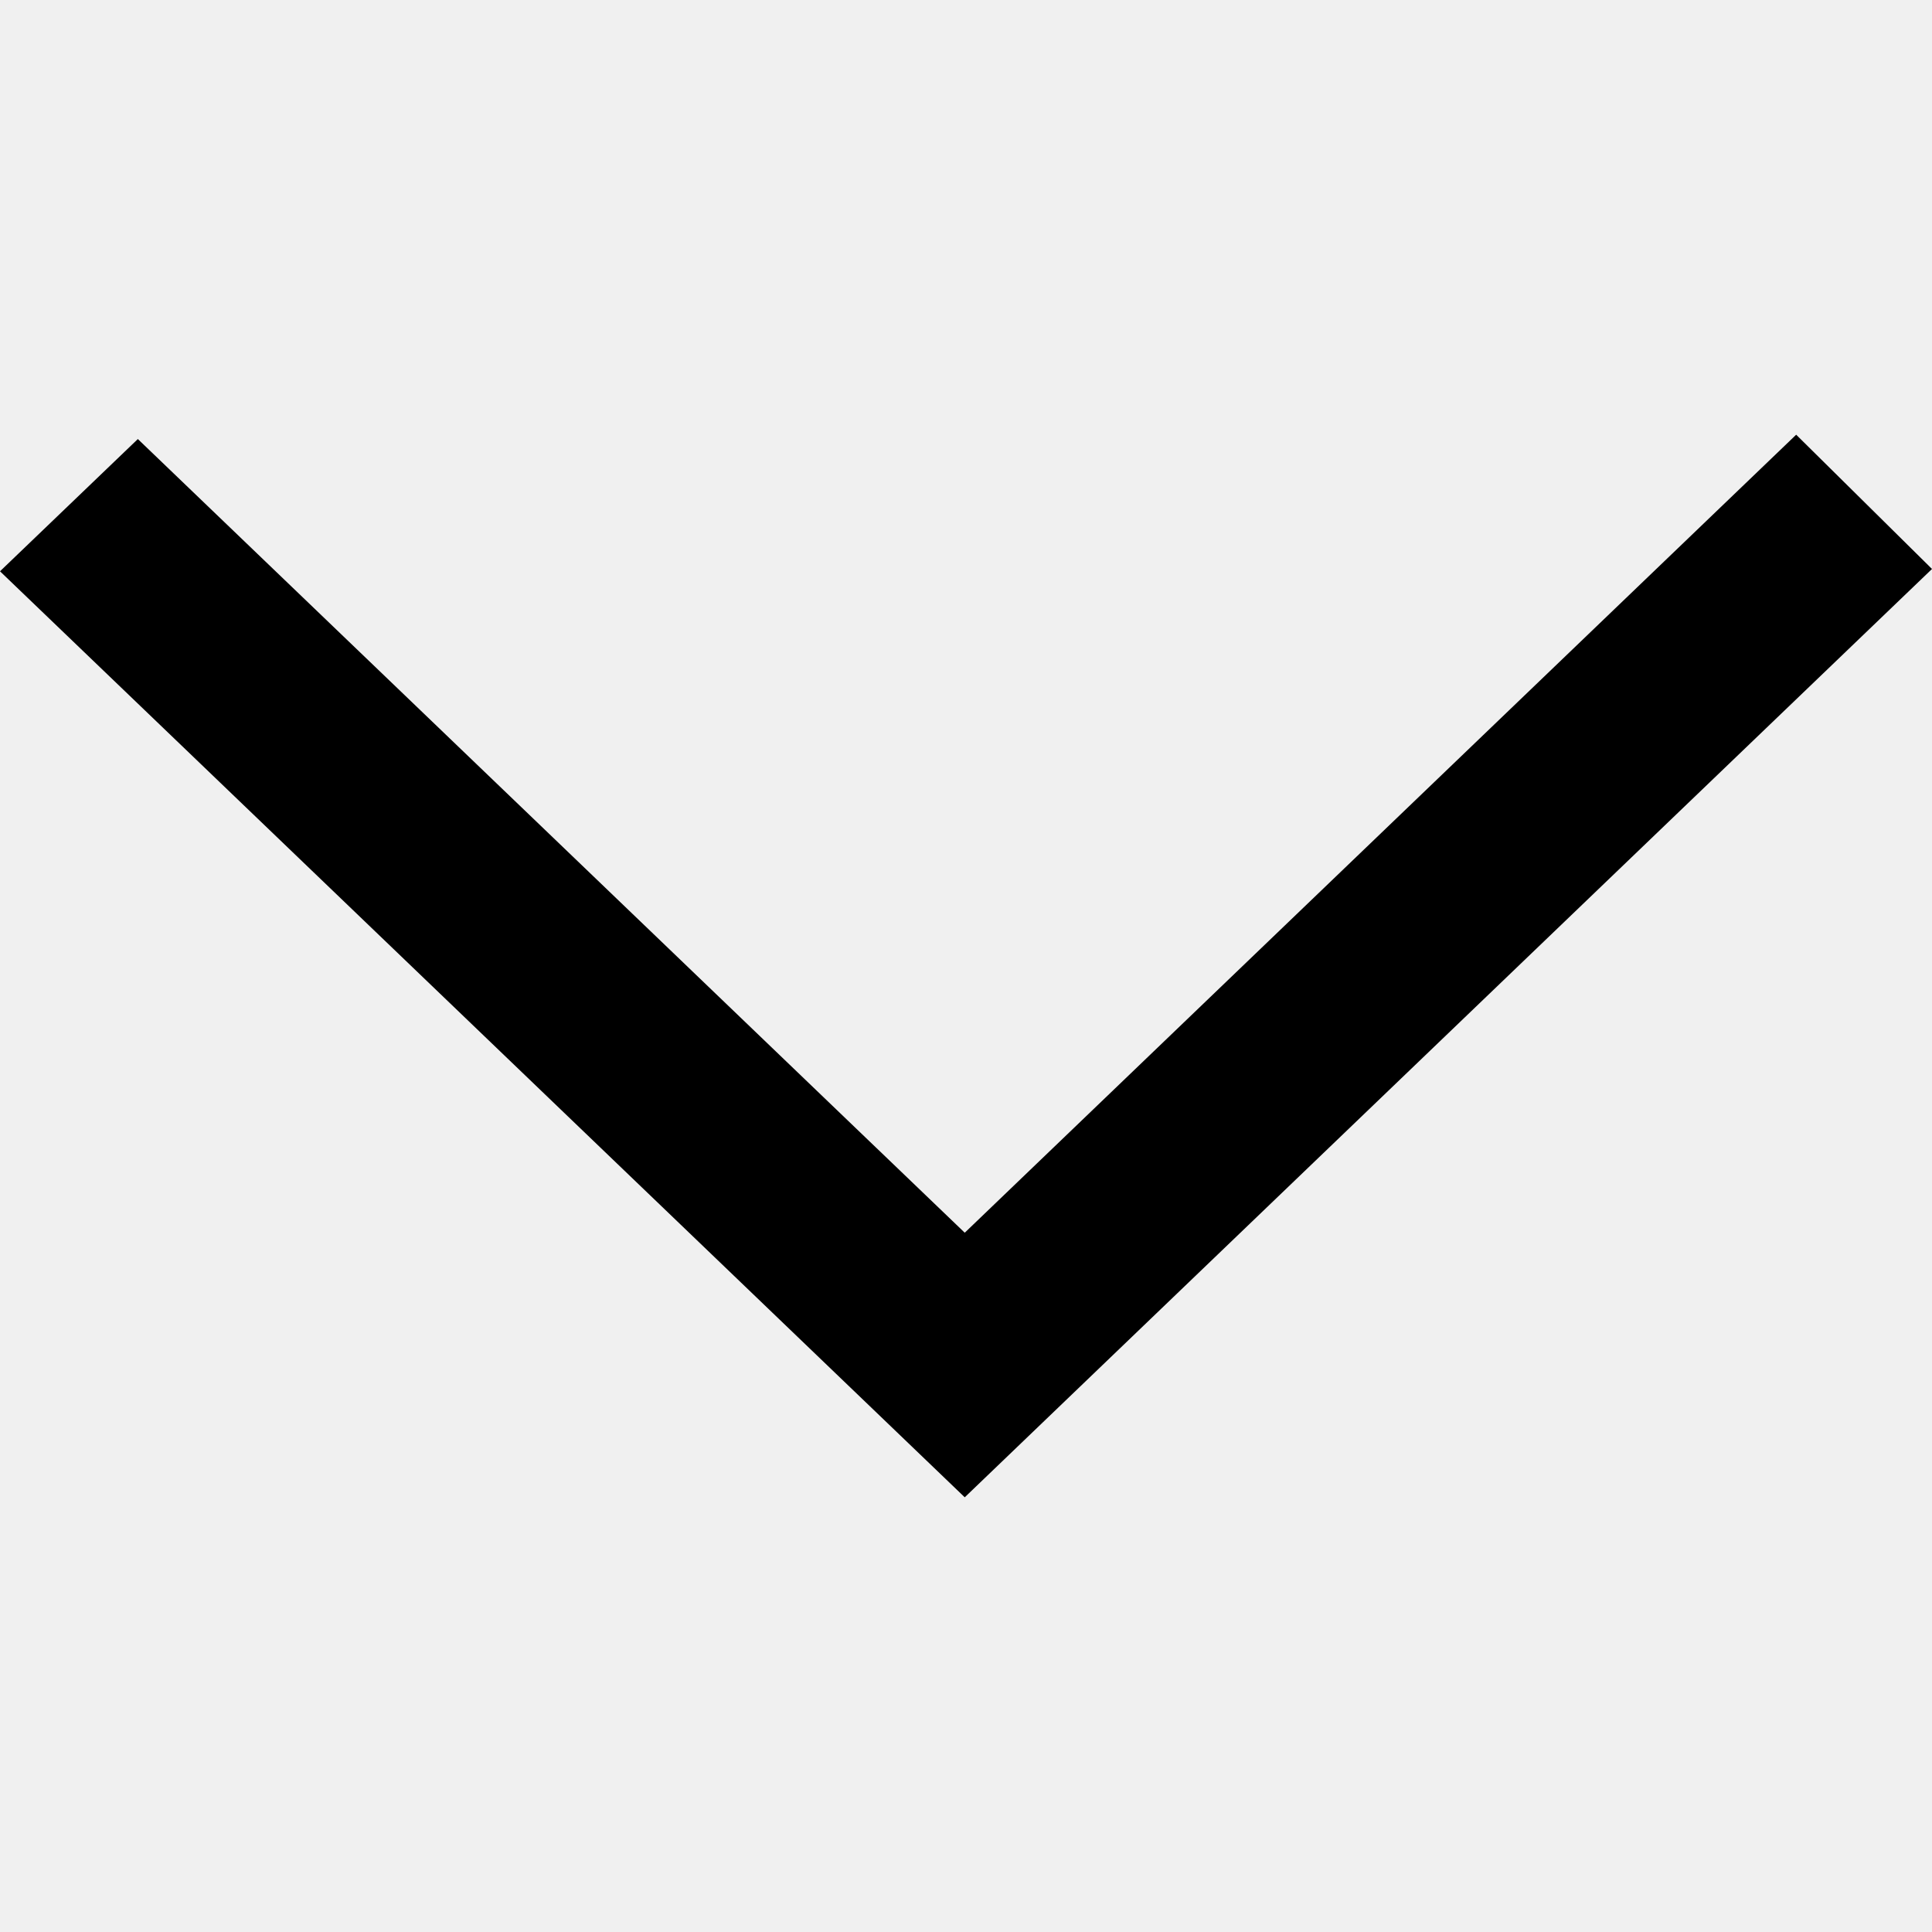
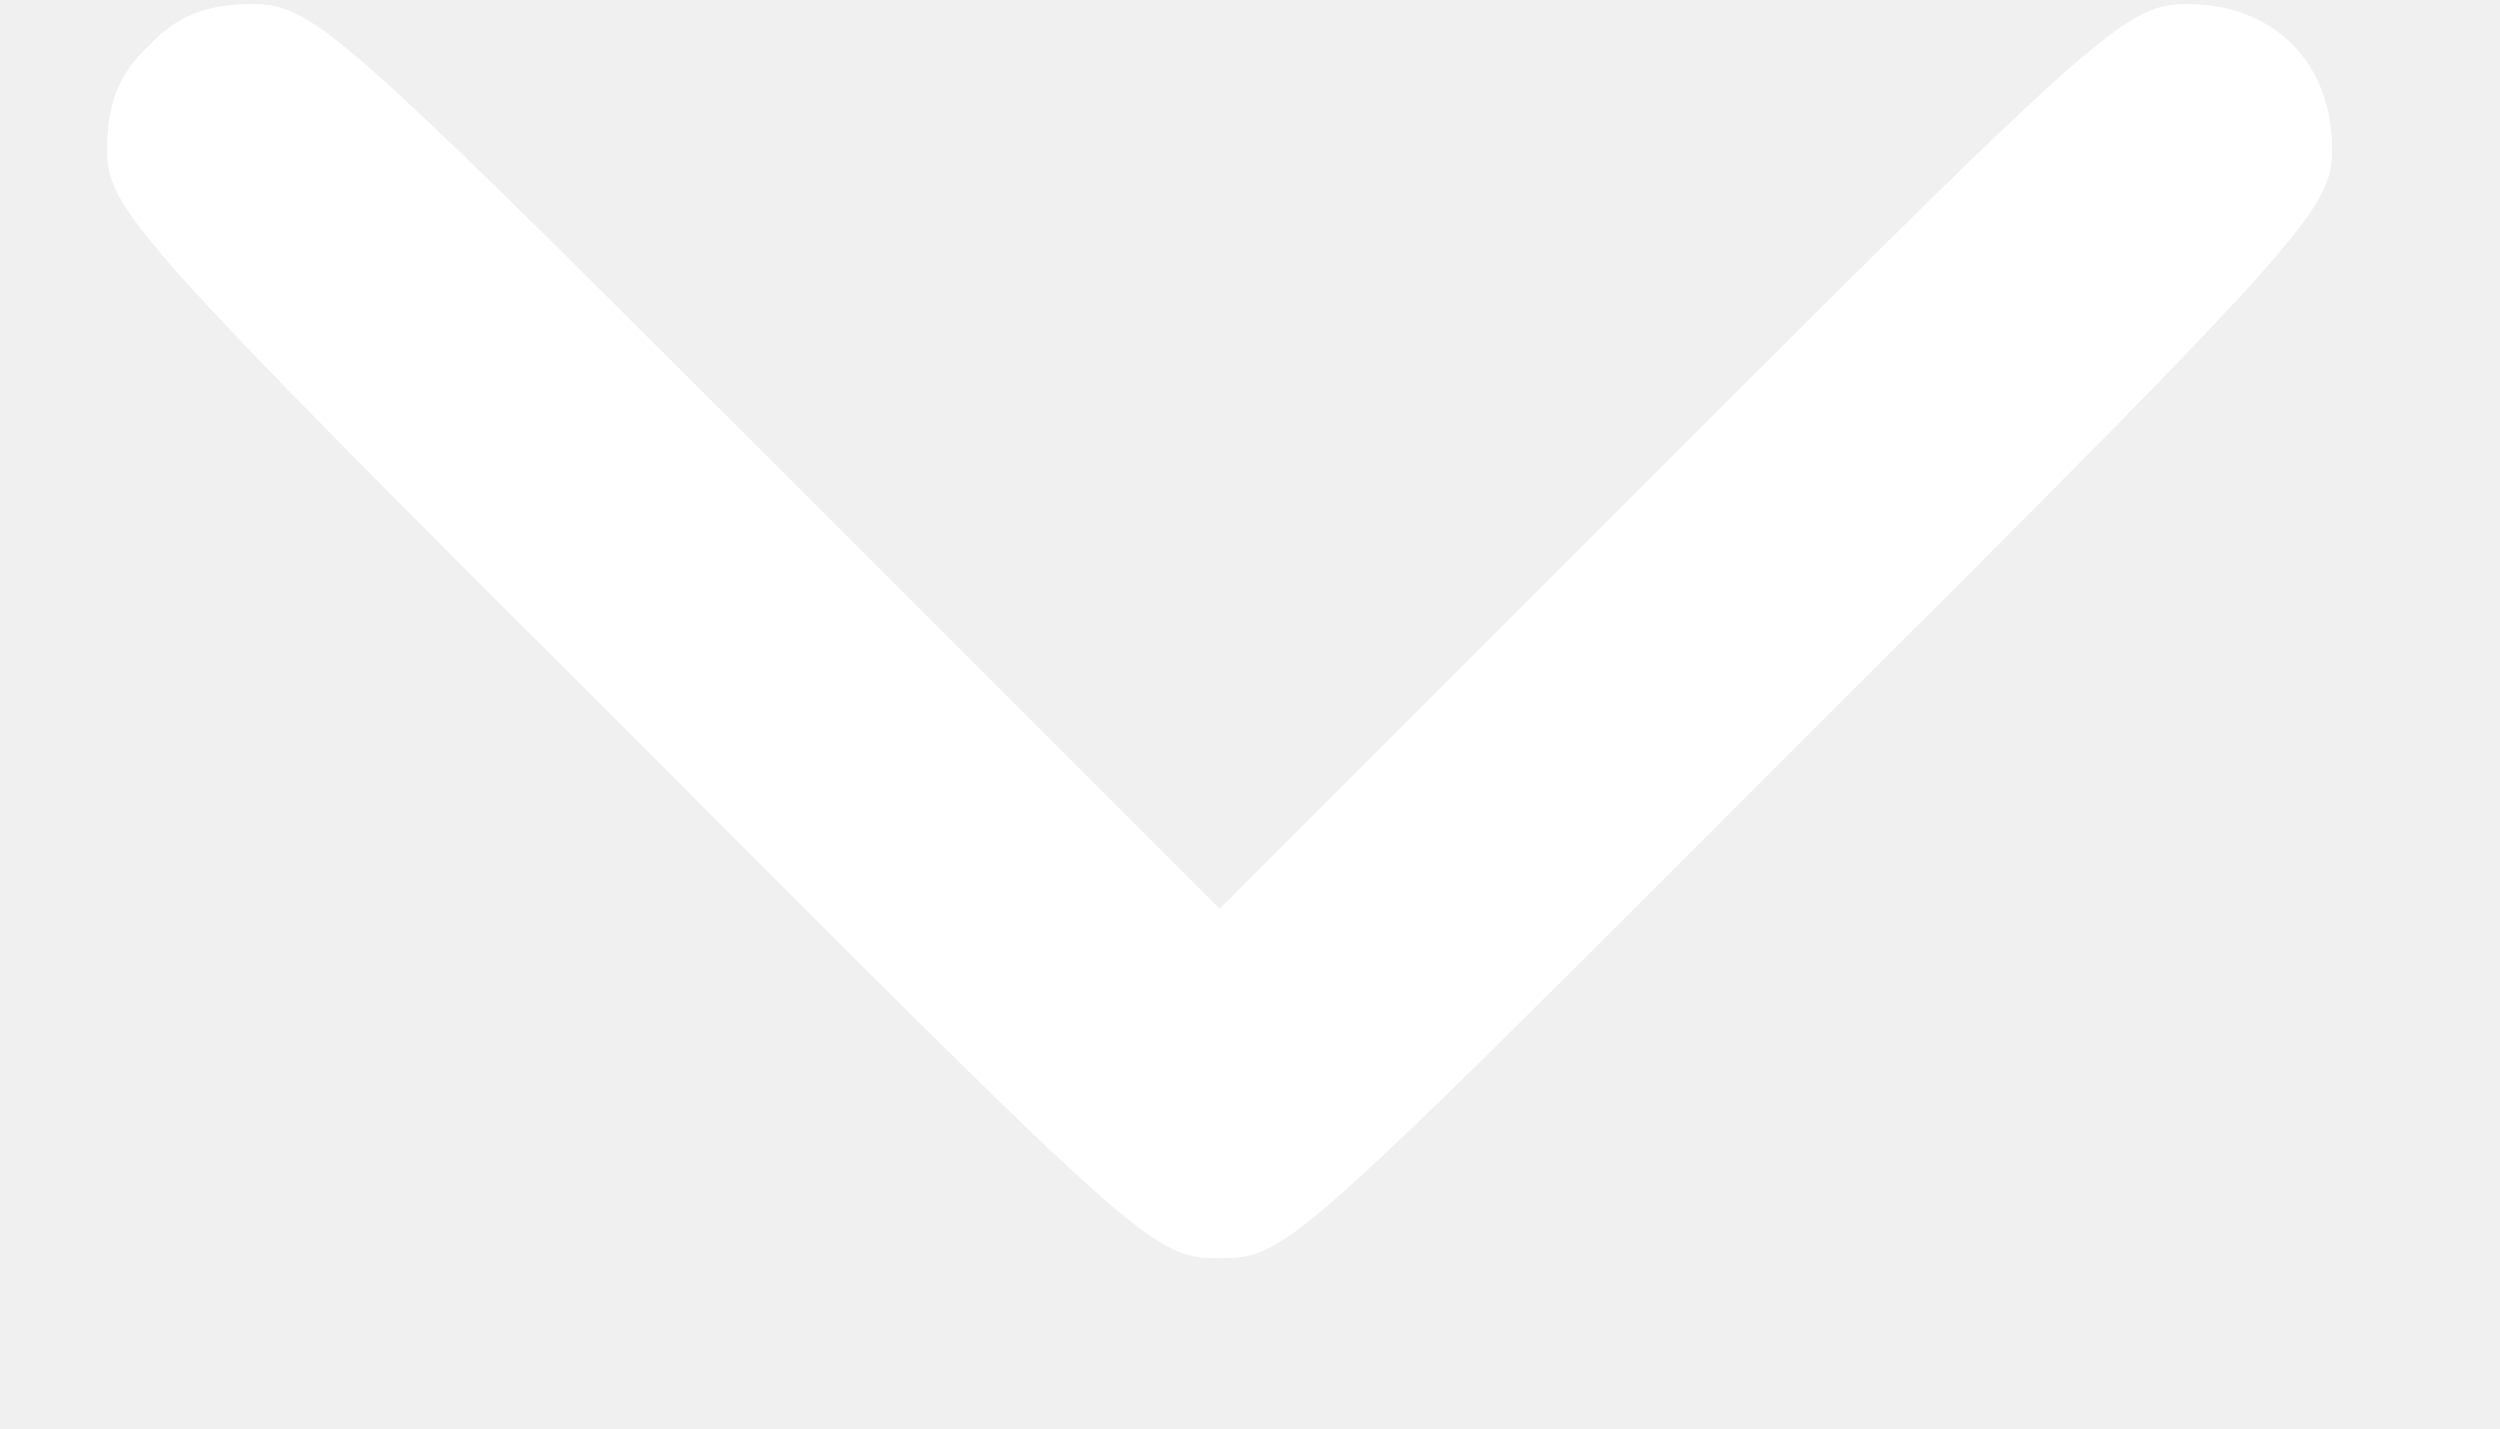
- <svg xmlns="http://www.w3.org/2000/svg" width="800px" height="800px" viewBox="0 -4.5 20 20" version="1.1">
+ <svg xmlns="http://www.w3.org/2000/svg" width="21" zoomAndPan="magnify" viewBox="0 0 15.75 9" height="12" preserveAspectRatio="xMidYMid meet" version="1.0">
  <defs>
- 
- </defs>
-   <g id="Page-1" stroke="none" stroke-width="1" fill="none" fill-rule="evenodd">
-     <g id="Dribbble-Light-Preview" transform="translate(-180, -6684)" fill="#000000">
-       <g id="icons" transform="translate(56, 160)">
-         <path d="M144,6525.39 L142.594,6524 L133.987,6532.261 L133.069,6531.38 L133.074,6531.385 L125.427,6524.045 L124,6525.414 C126.113,6527.443 132.014,6533.107 133.987,6535 C135.453,6533.594 134.024,6534.965 144,6525.39" id="arrow_down-[#339]">
- 
- </path>
-       </g>
-     </g>
+     <clipPath id="c313743fea">
+       <path d="M 0.676 0 L 14.852 0 L 14.852 8 L 0.676 8 Z M 0.676 0 " clip-rule="nonzero" />
+     </clipPath>
+   </defs>
+   <g clip-path="url(#c313743fea)">
+     <path fill="#ffffff" d="M 0.938 0.289 C 0.75 0.465 0.676 0.656 0.676 0.938 C 0.676 1.312 0.812 1.473 3.969 4.621 C 7.211 7.871 7.266 7.926 7.684 7.926 C 8.102 7.926 8.152 7.871 11.398 4.621 C 14.555 1.473 14.691 1.312 14.691 0.938 C 14.691 0.395 14.324 0.027 13.781 0.027 C 13.406 0.027 13.258 0.152 10.539 2.871 L 7.684 5.727 L 4.828 2.871 C 2.109 0.152 1.961 0.027 1.586 0.027 C 1.301 0.027 1.113 0.102 0.938 0.289 Z M 0.938 0.289 " fill-opacity="1" fill-rule="nonzero" />
+     <path fill="#ffffff" d="M 0.938 0.289 C 0.75 0.465 0.676 0.656 0.676 0.938 C 0.676 1.312 0.812 1.473 3.969 4.621 C 7.211 7.871 7.266 7.926 7.684 7.926 C 8.102 7.926 8.152 7.871 11.398 4.621 C 14.555 1.473 14.691 1.312 14.691 0.938 C 14.691 0.395 14.324 0.027 13.781 0.027 C 13.406 0.027 13.258 0.152 10.539 2.871 L 7.684 5.727 L 4.828 2.871 C 2.109 0.152 1.961 0.027 1.586 0.027 C 1.301 0.027 1.113 0.102 0.938 0.289 Z M 0.938 0.289 " fill-opacity="1" fill-rule="nonzero" />
  </g>
</svg>
